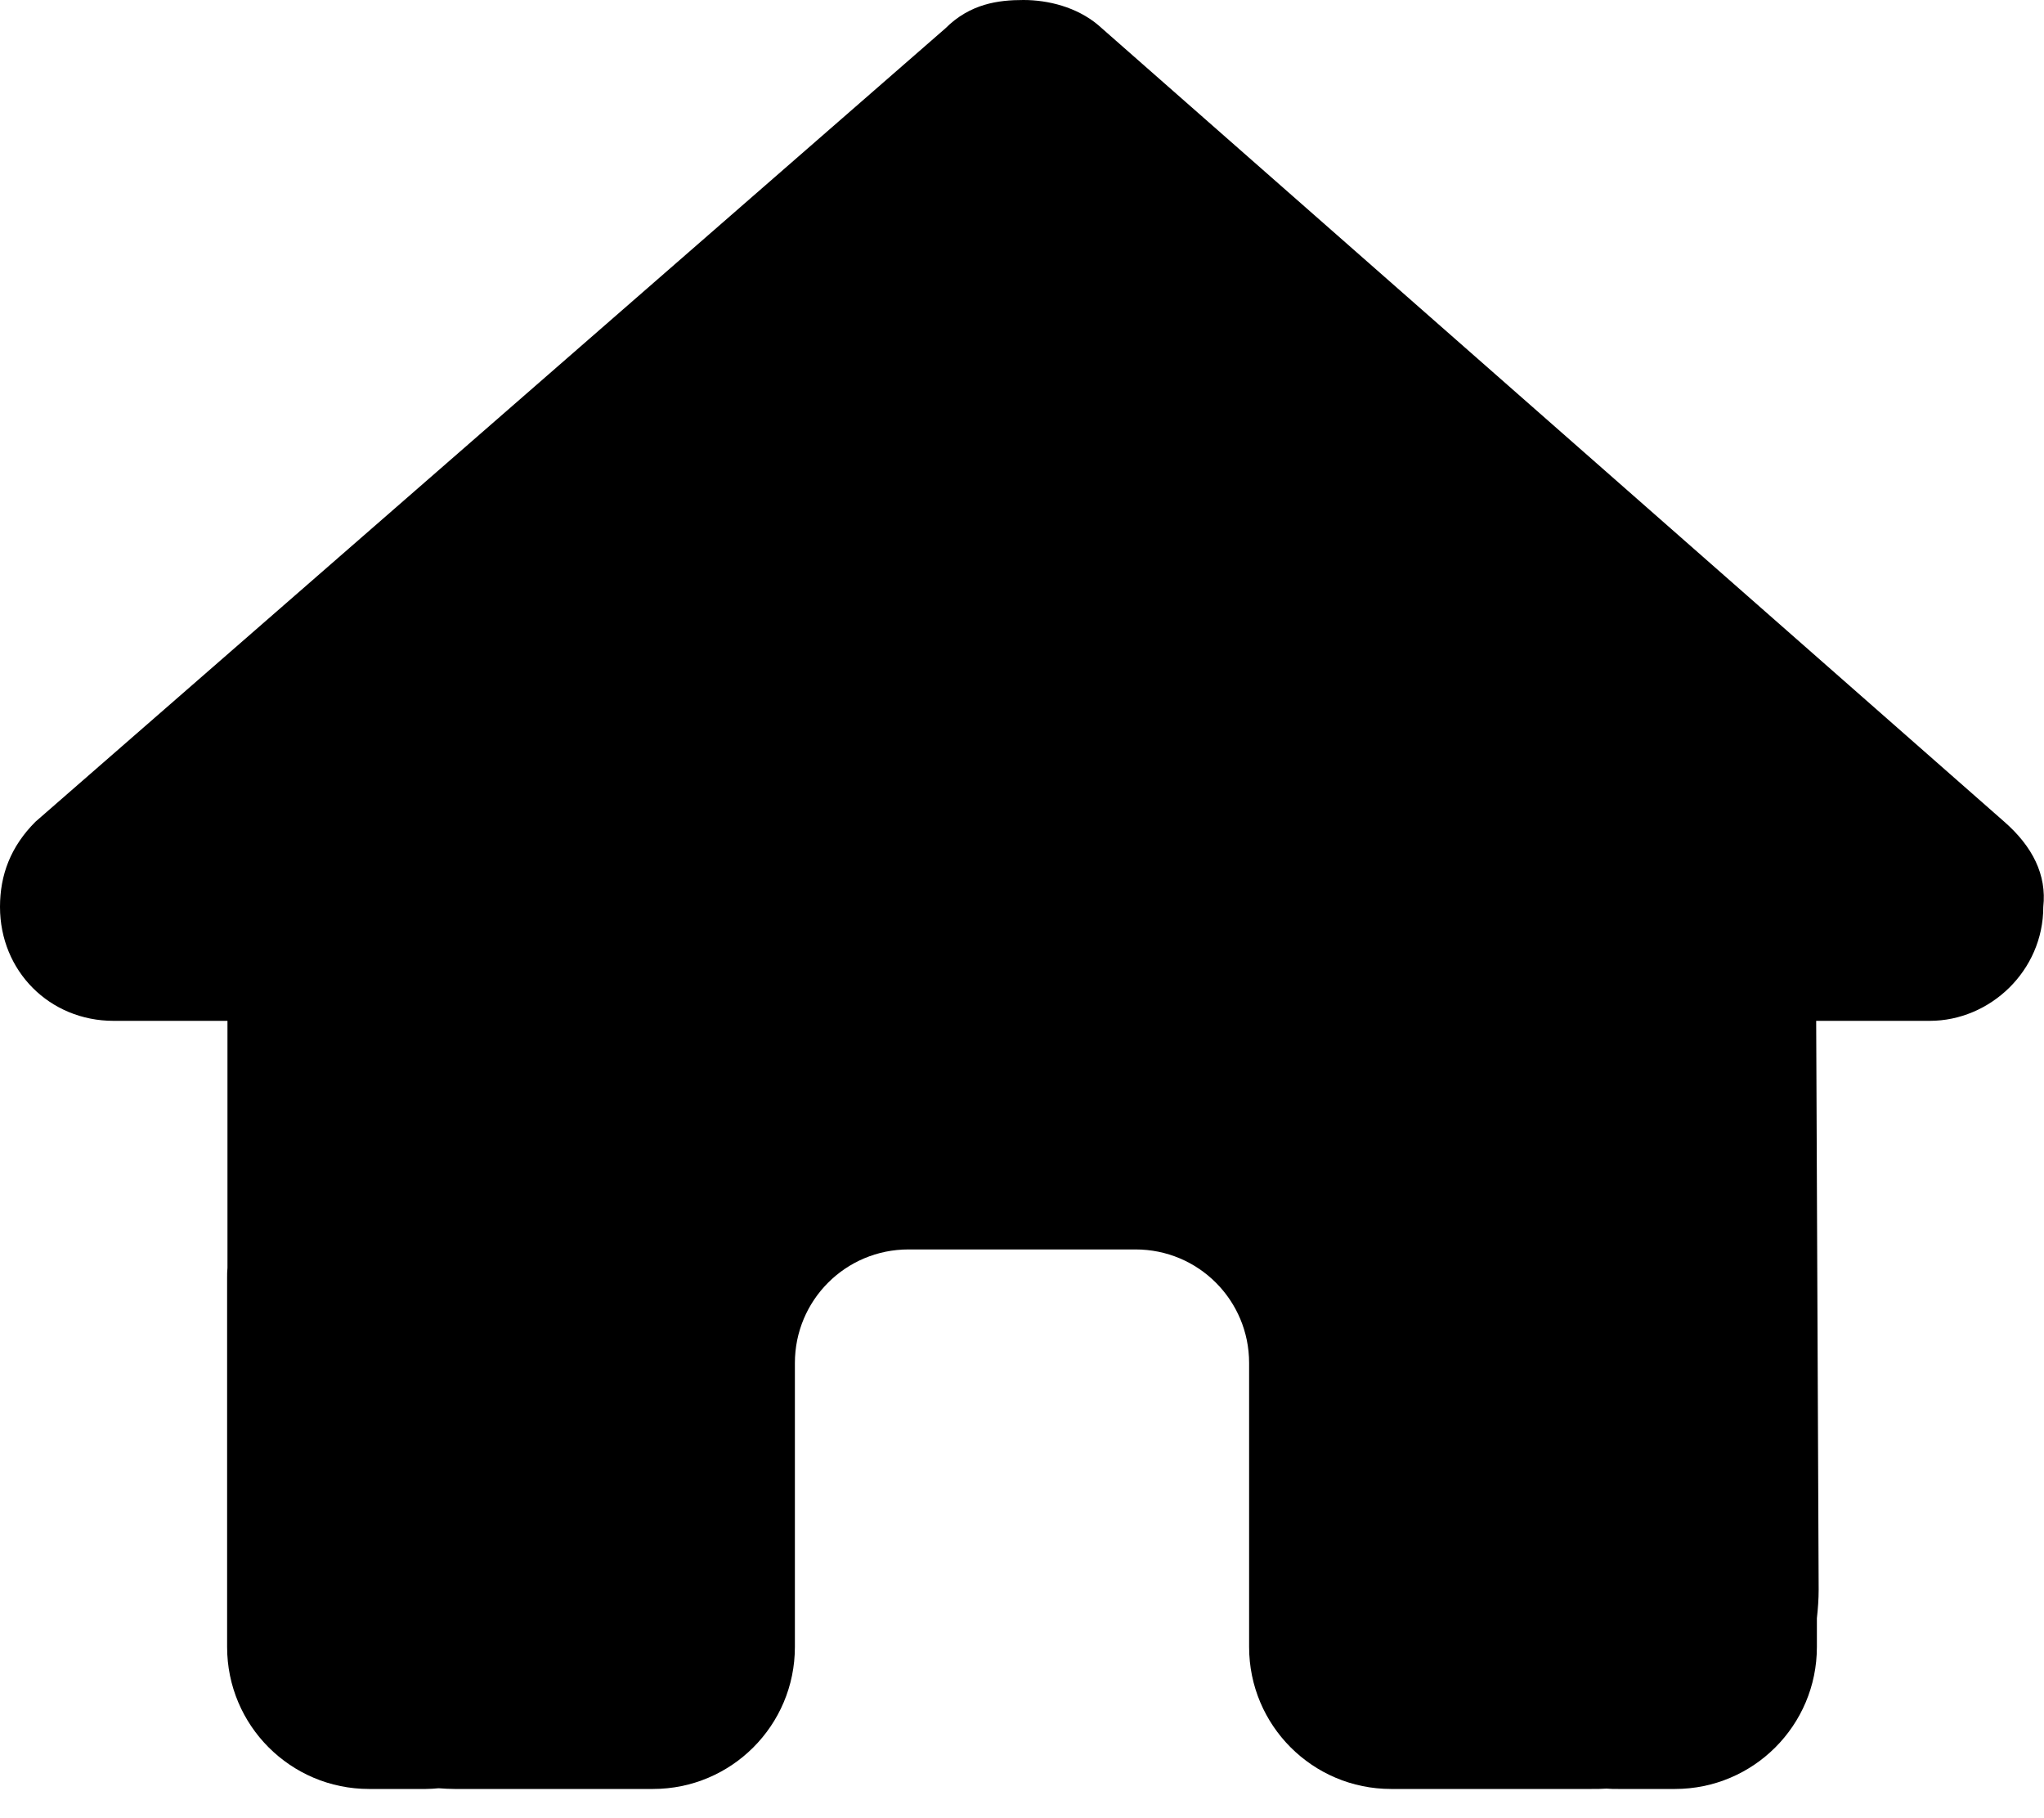
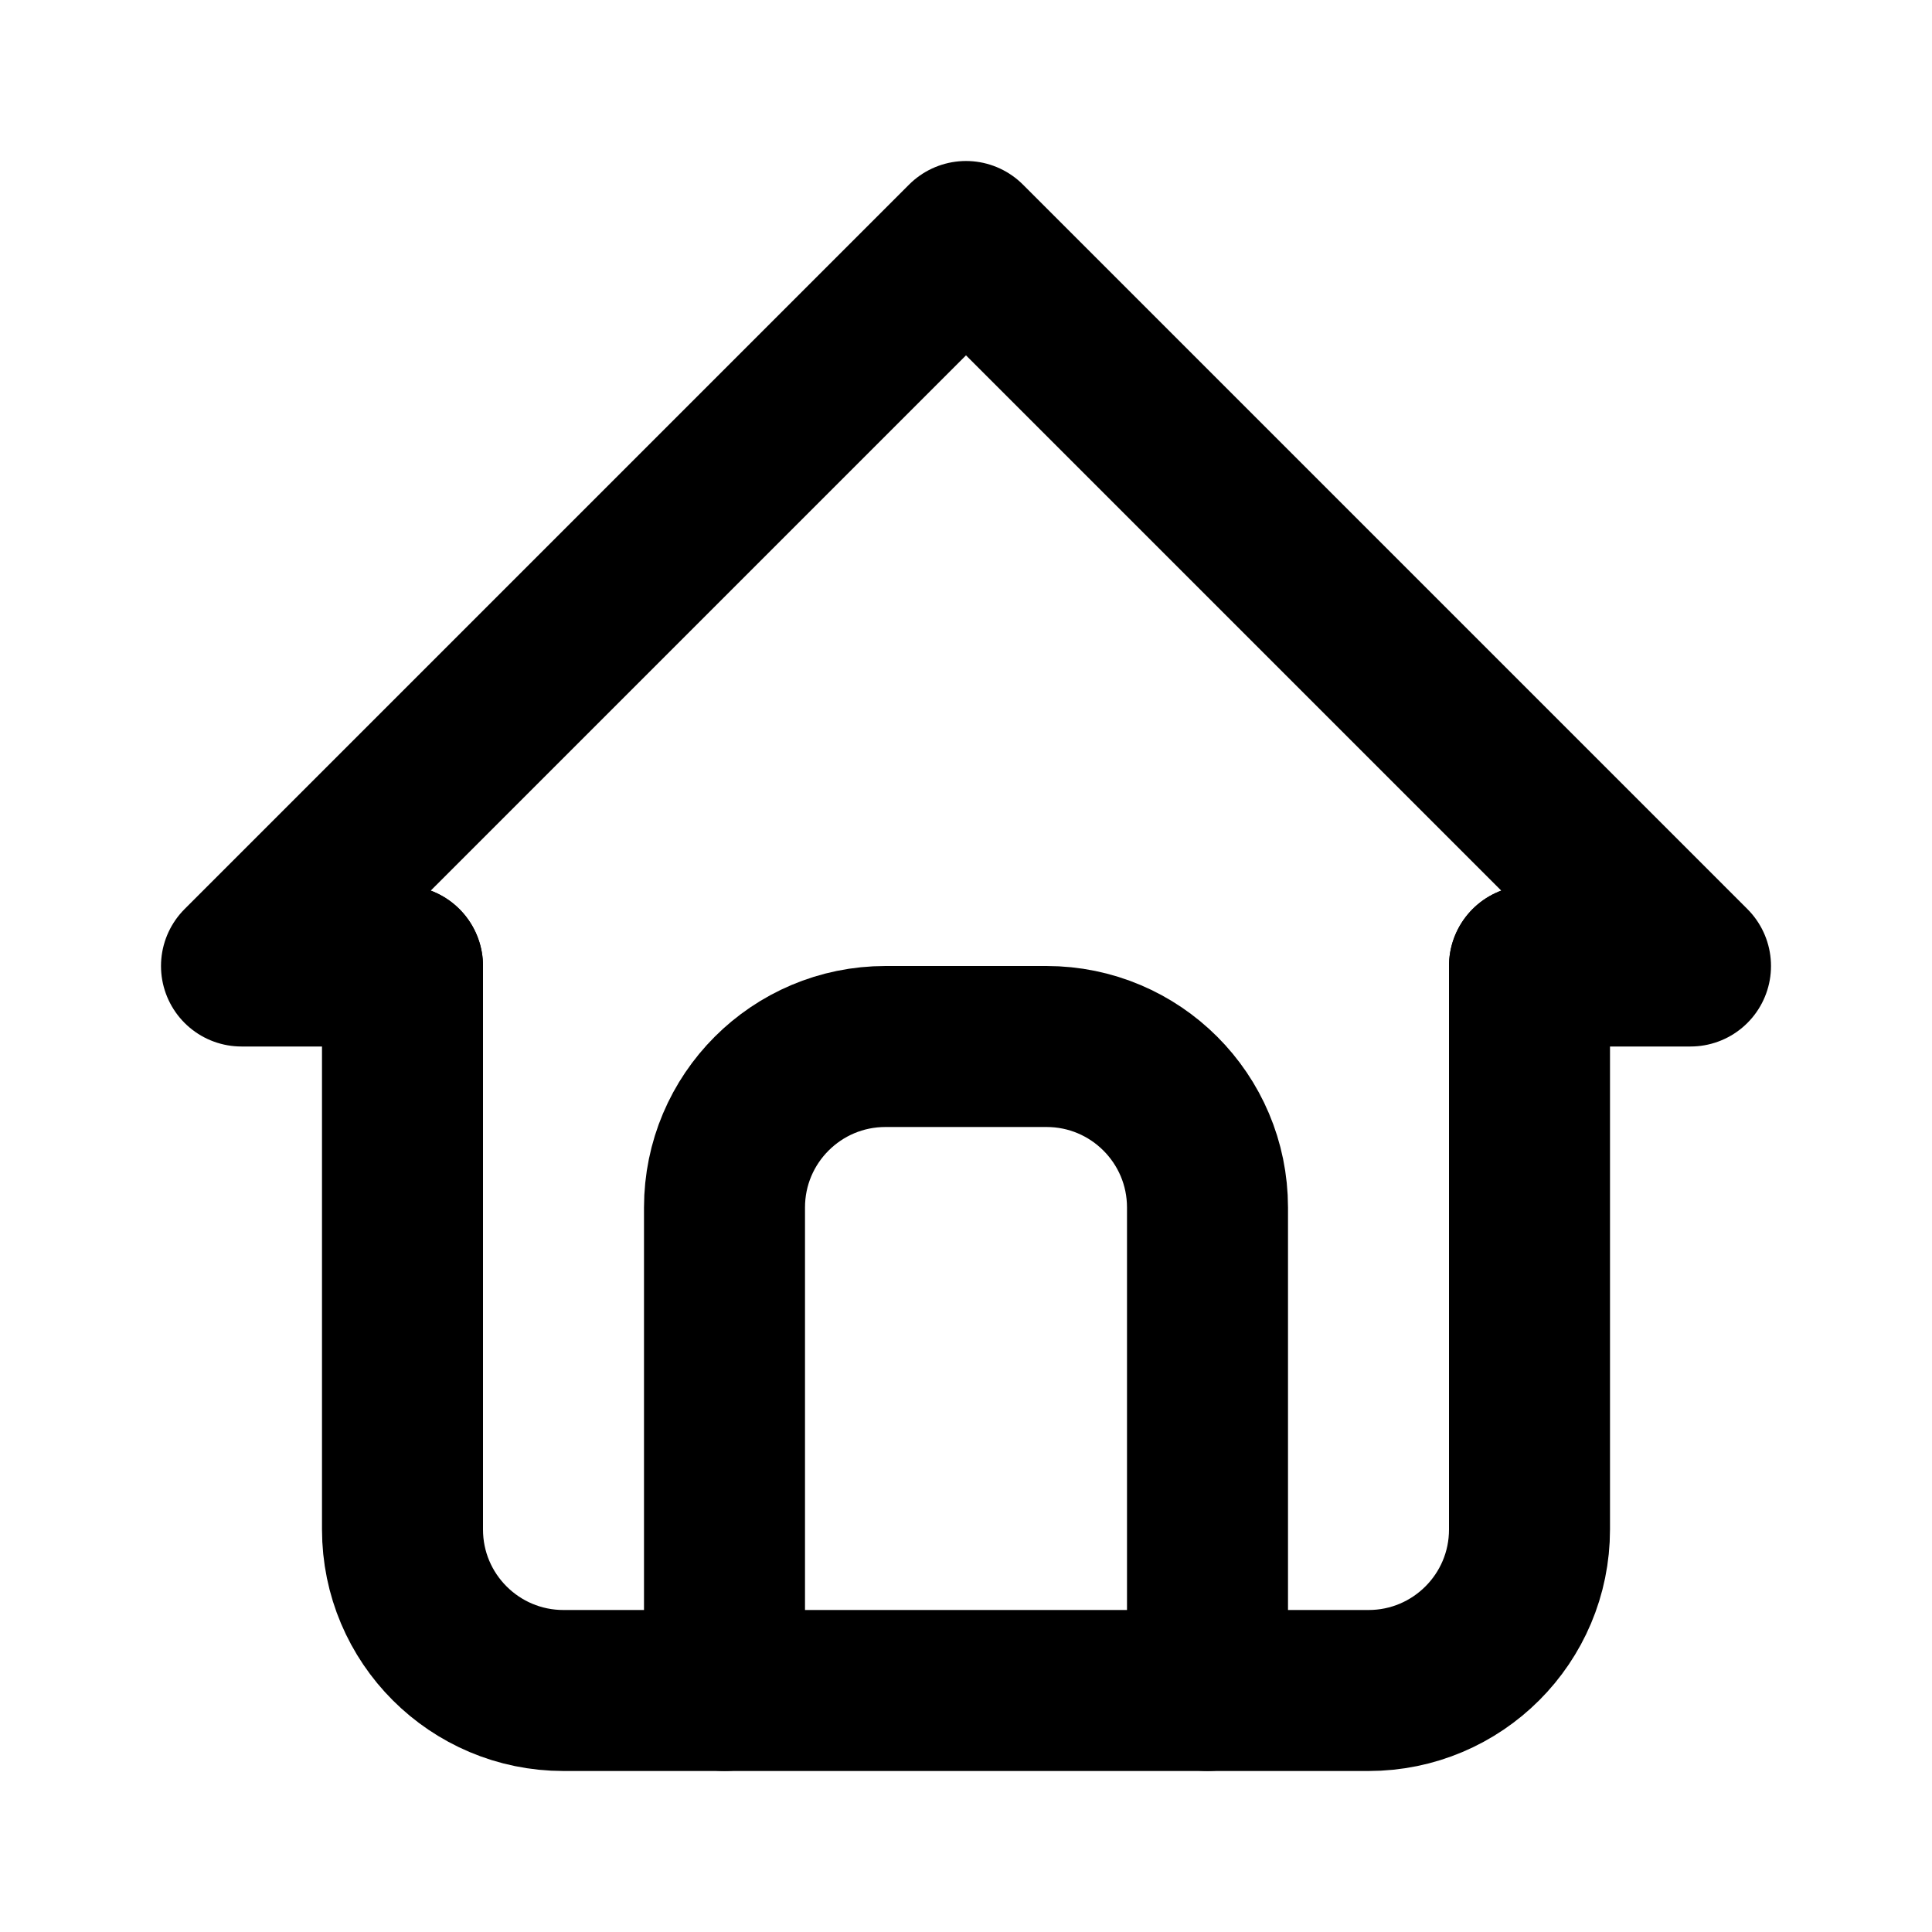
- <svg xmlns="http://www.w3.org/2000/svg" viewBox="0 0 576 512">
-   <path fill="currentColor" d="M575.8 255.5c0 18-15 32.1-32 32.1h-32l.7 160.2c0 2.7-.2 5.4-.5 8.1V464c0 22.1-17.9 40-40 40H456c-1.1 0-2.2 0-3.3-.1c-1.4 .1-2.8 .1-4.2 .1H416 392c-22.1 0-40-17.9-40-40V448 384c0-17.7-14.3-32-32-32H256c-17.7 0-32 14.3-32 32v64 16c0 22.1-17.9 40-40 40H160 128.1c-1.5 0-3-.1-4.5-.2c-1.2 .1-2.4 .2-3.6 .2H104c-22.1 0-40-17.9-40-40V360c0-.9 0-1.9 .1-2.8V287.6H32c-18 0-32-14-32-32.1c0-9 3-17 10-24L266.4 8c7-7 15-8 22-8s15 2 21 7L564.8 231.5c8 7 12 15 11 24z" />
+ <svg xmlns="http://www.w3.org/2000/svg" viewBox="0 0 24 24" class="icon-tabler" fill="none" stroke="currentColor" stroke-width="2" stroke-linecap="round" stroke-linejoin="round">
+   <path d="M5 12l-2 0l9 -9l9 9l-2 0" />
+   <path d="M5 12v7a2 2 0 0 0 2 2h10a2 2 0 0 0 2 -2v-7" />
+   <path d="M9 21v-6a2 2 0 0 1 2 -2h2a2 2 0 0 1 2 2v6" />
</svg>
